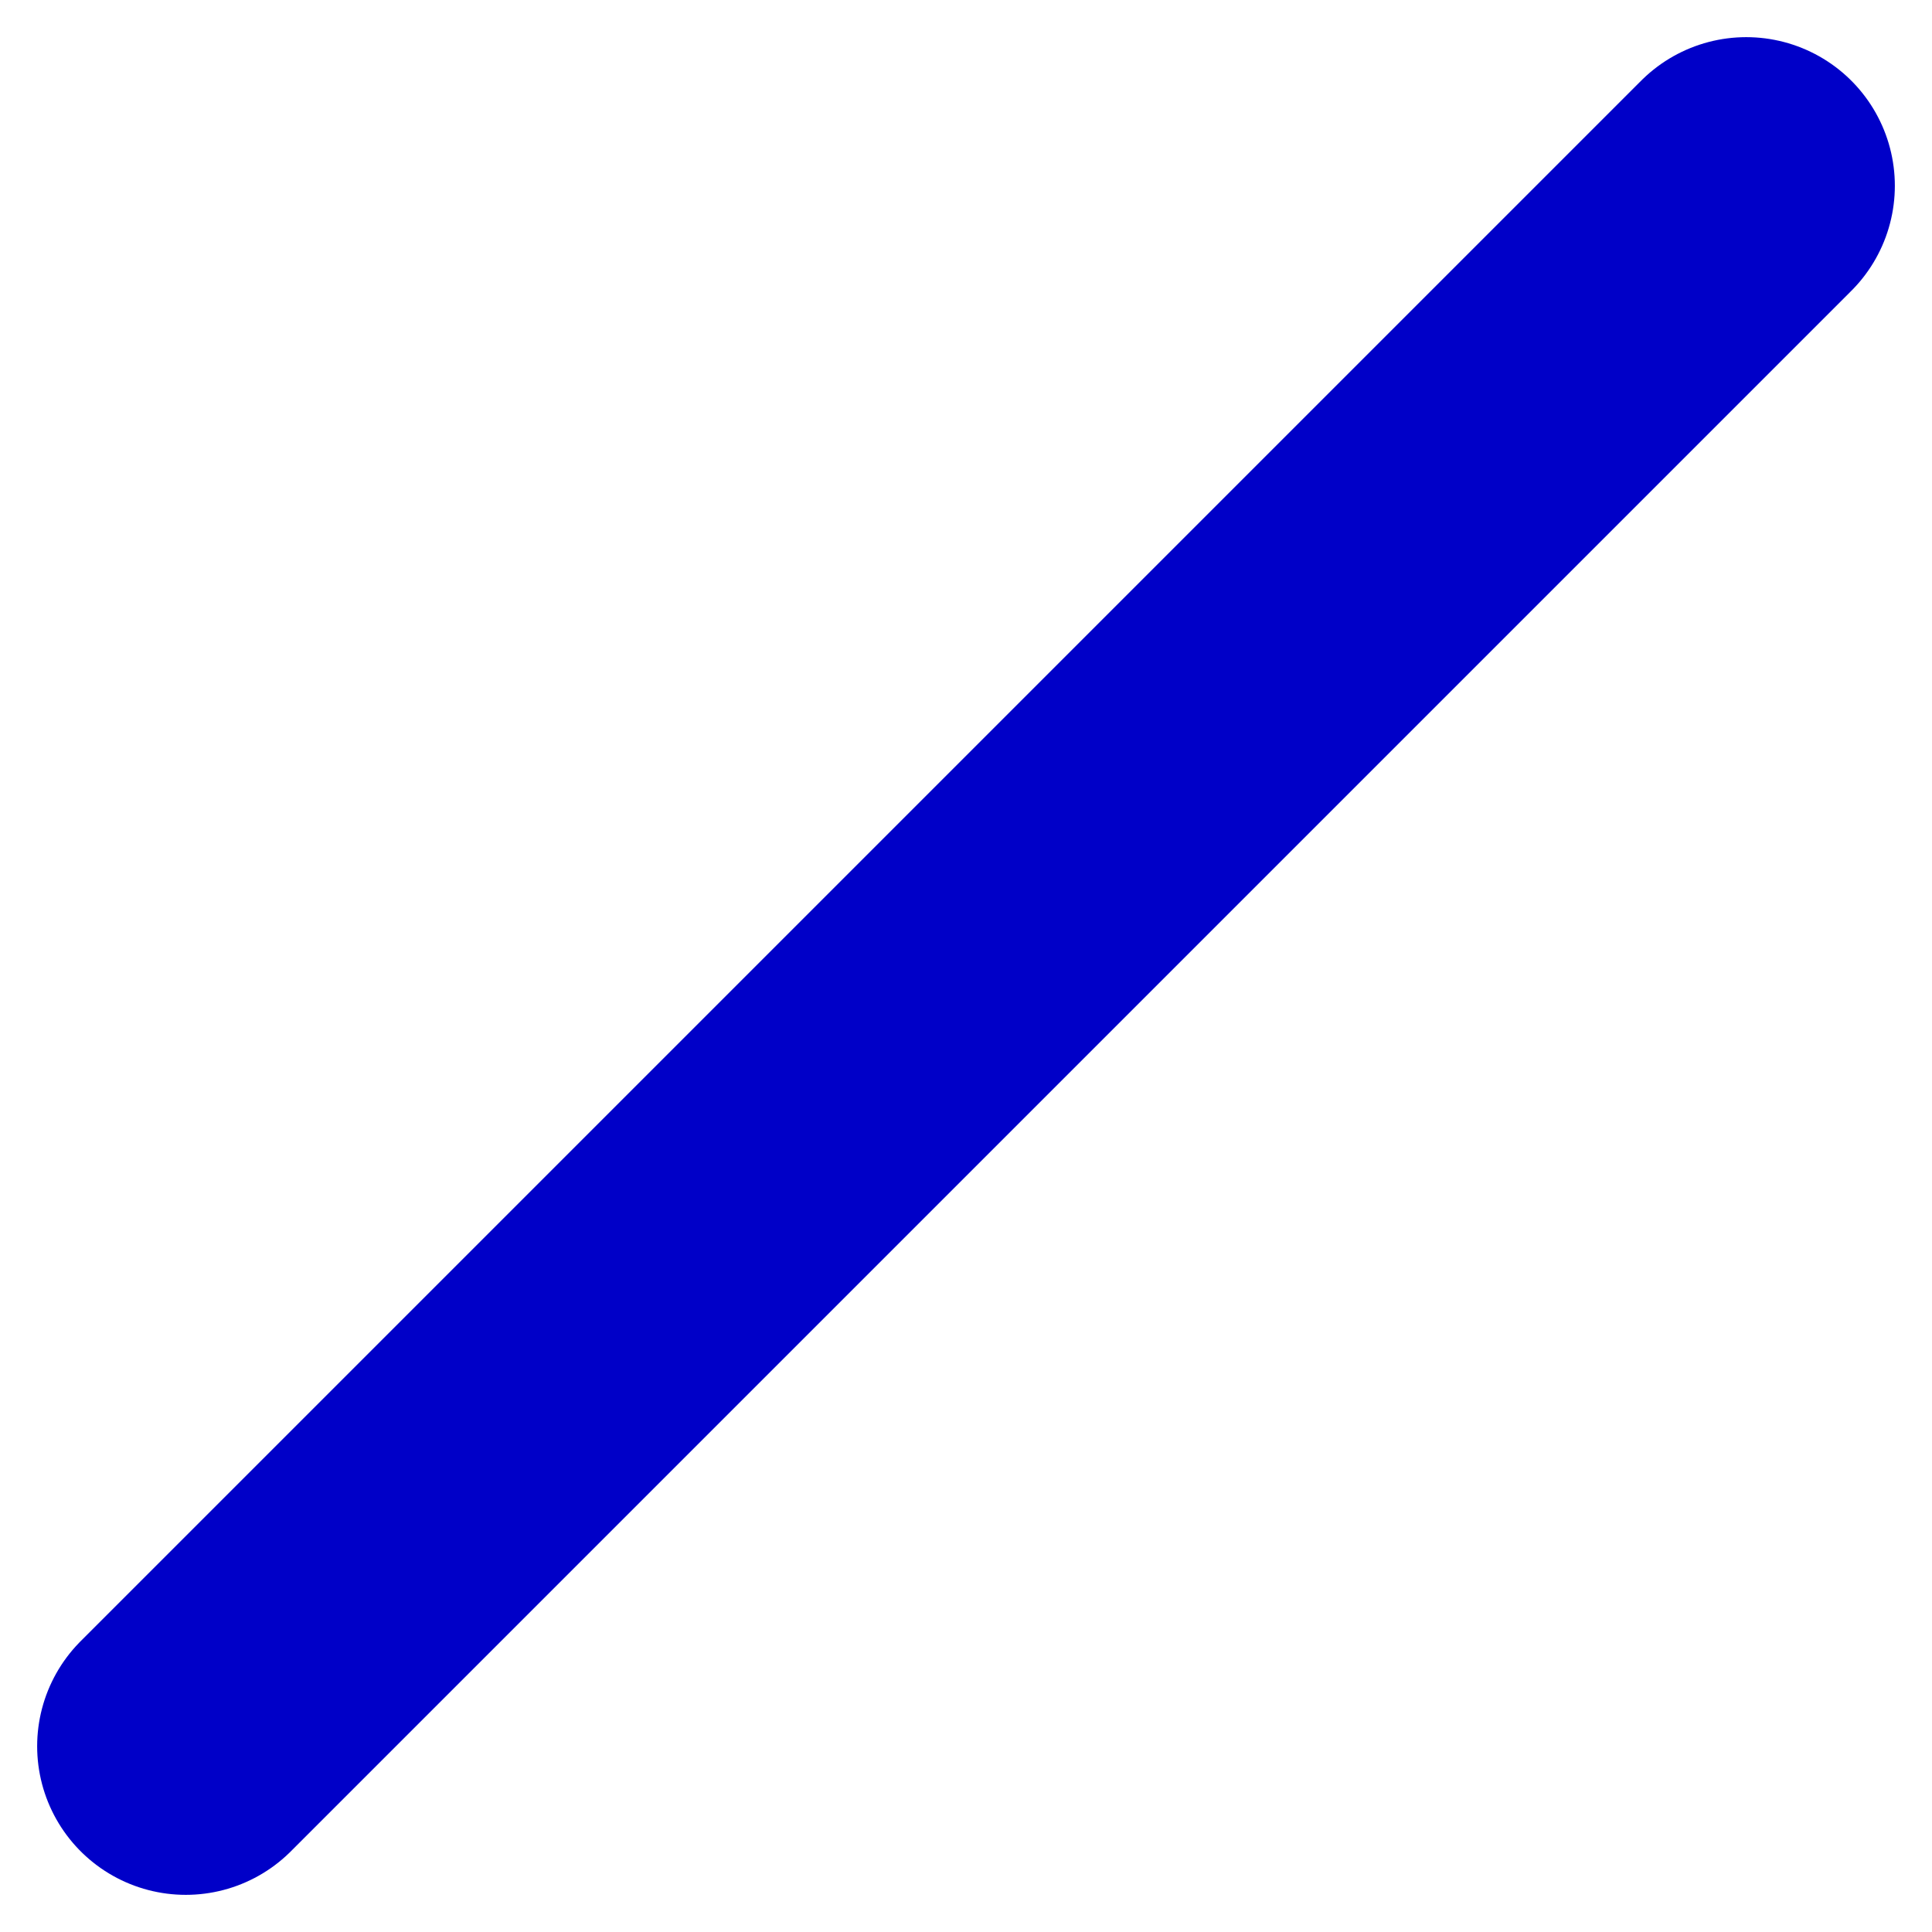
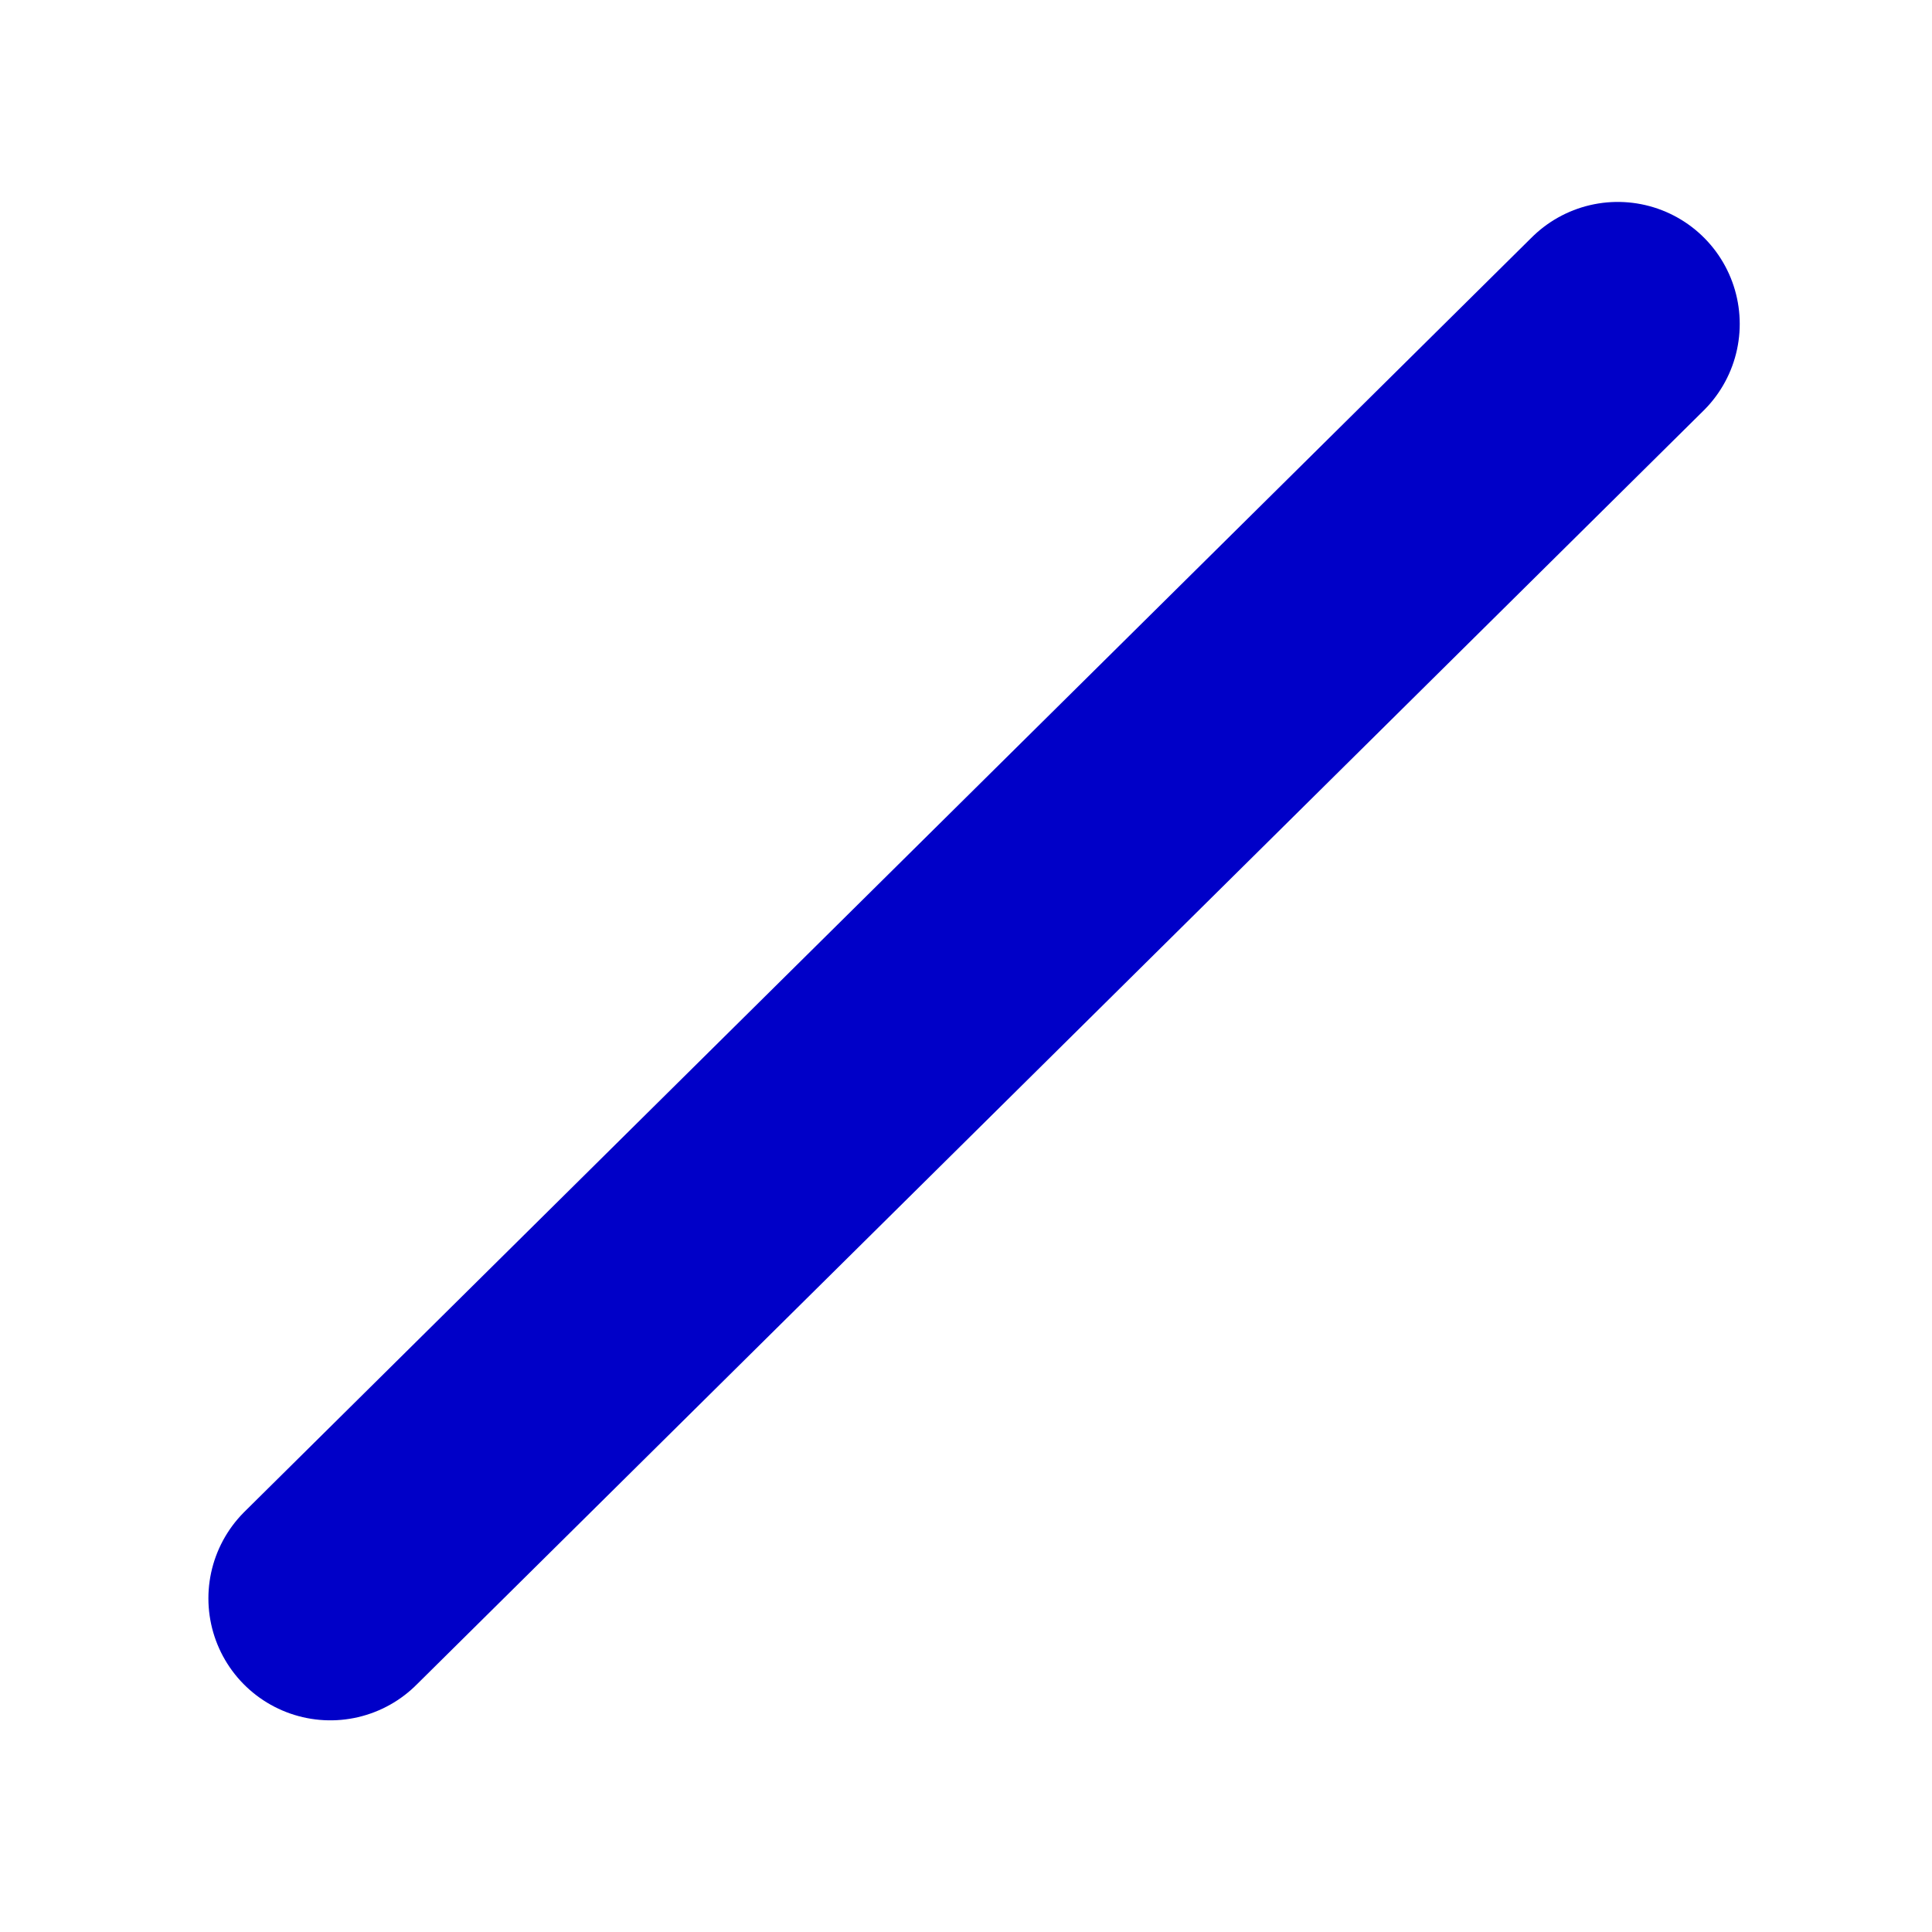
<svg xmlns="http://www.w3.org/2000/svg" height="26" width="26" version="1.1" id="svg2">
  <defs id="defs4" />
-   <path style="fill:none;stroke:#0000c8;stroke-width:4;stroke-linecap:round;stroke-linejoin:miter;stroke-miterlimit:4;stroke-opacity:1;stroke-dasharray:none" d="m 2.5,23.5 21,-21" id="path2985" />
+   <path style="fill:none;stroke:#0000c8;stroke-width:3.283;stroke-linecap:round;stroke-linejoin:miter;stroke-miterlimit:4;stroke-dasharray:none;stroke-opacity:1" d="M 4.446,21.51 21.771,4.359" id="path2985" />
</svg>
